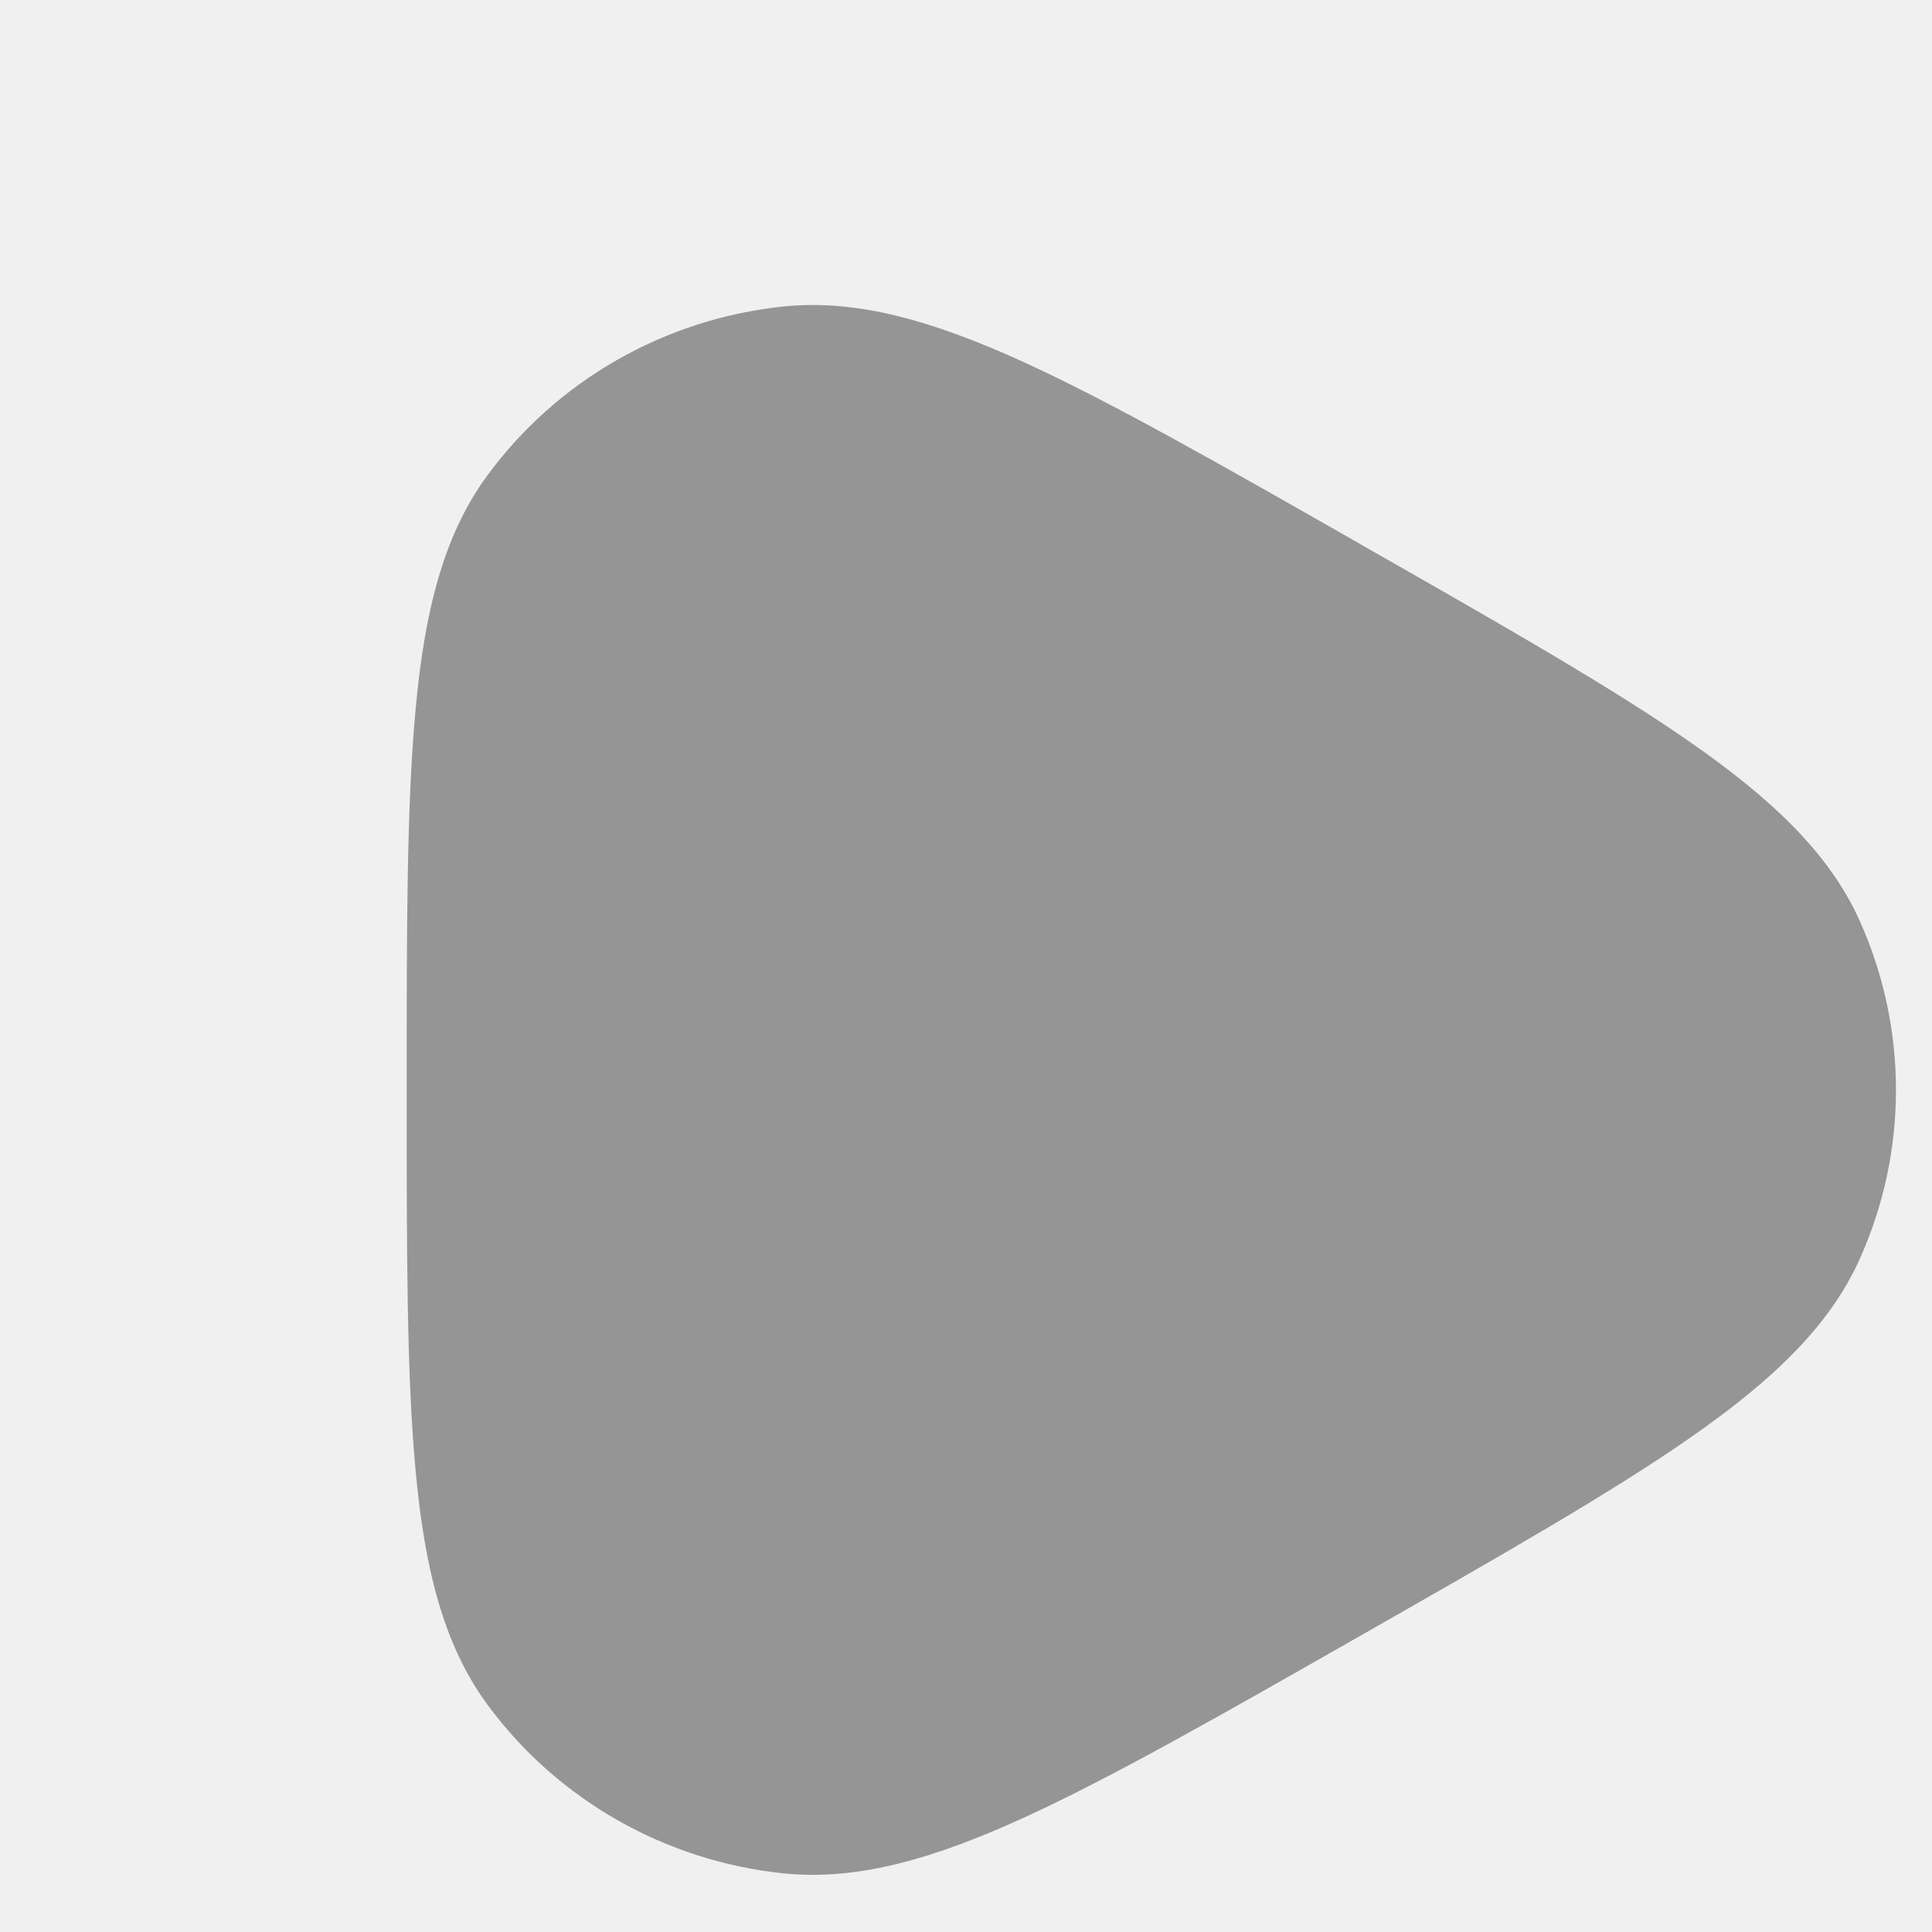
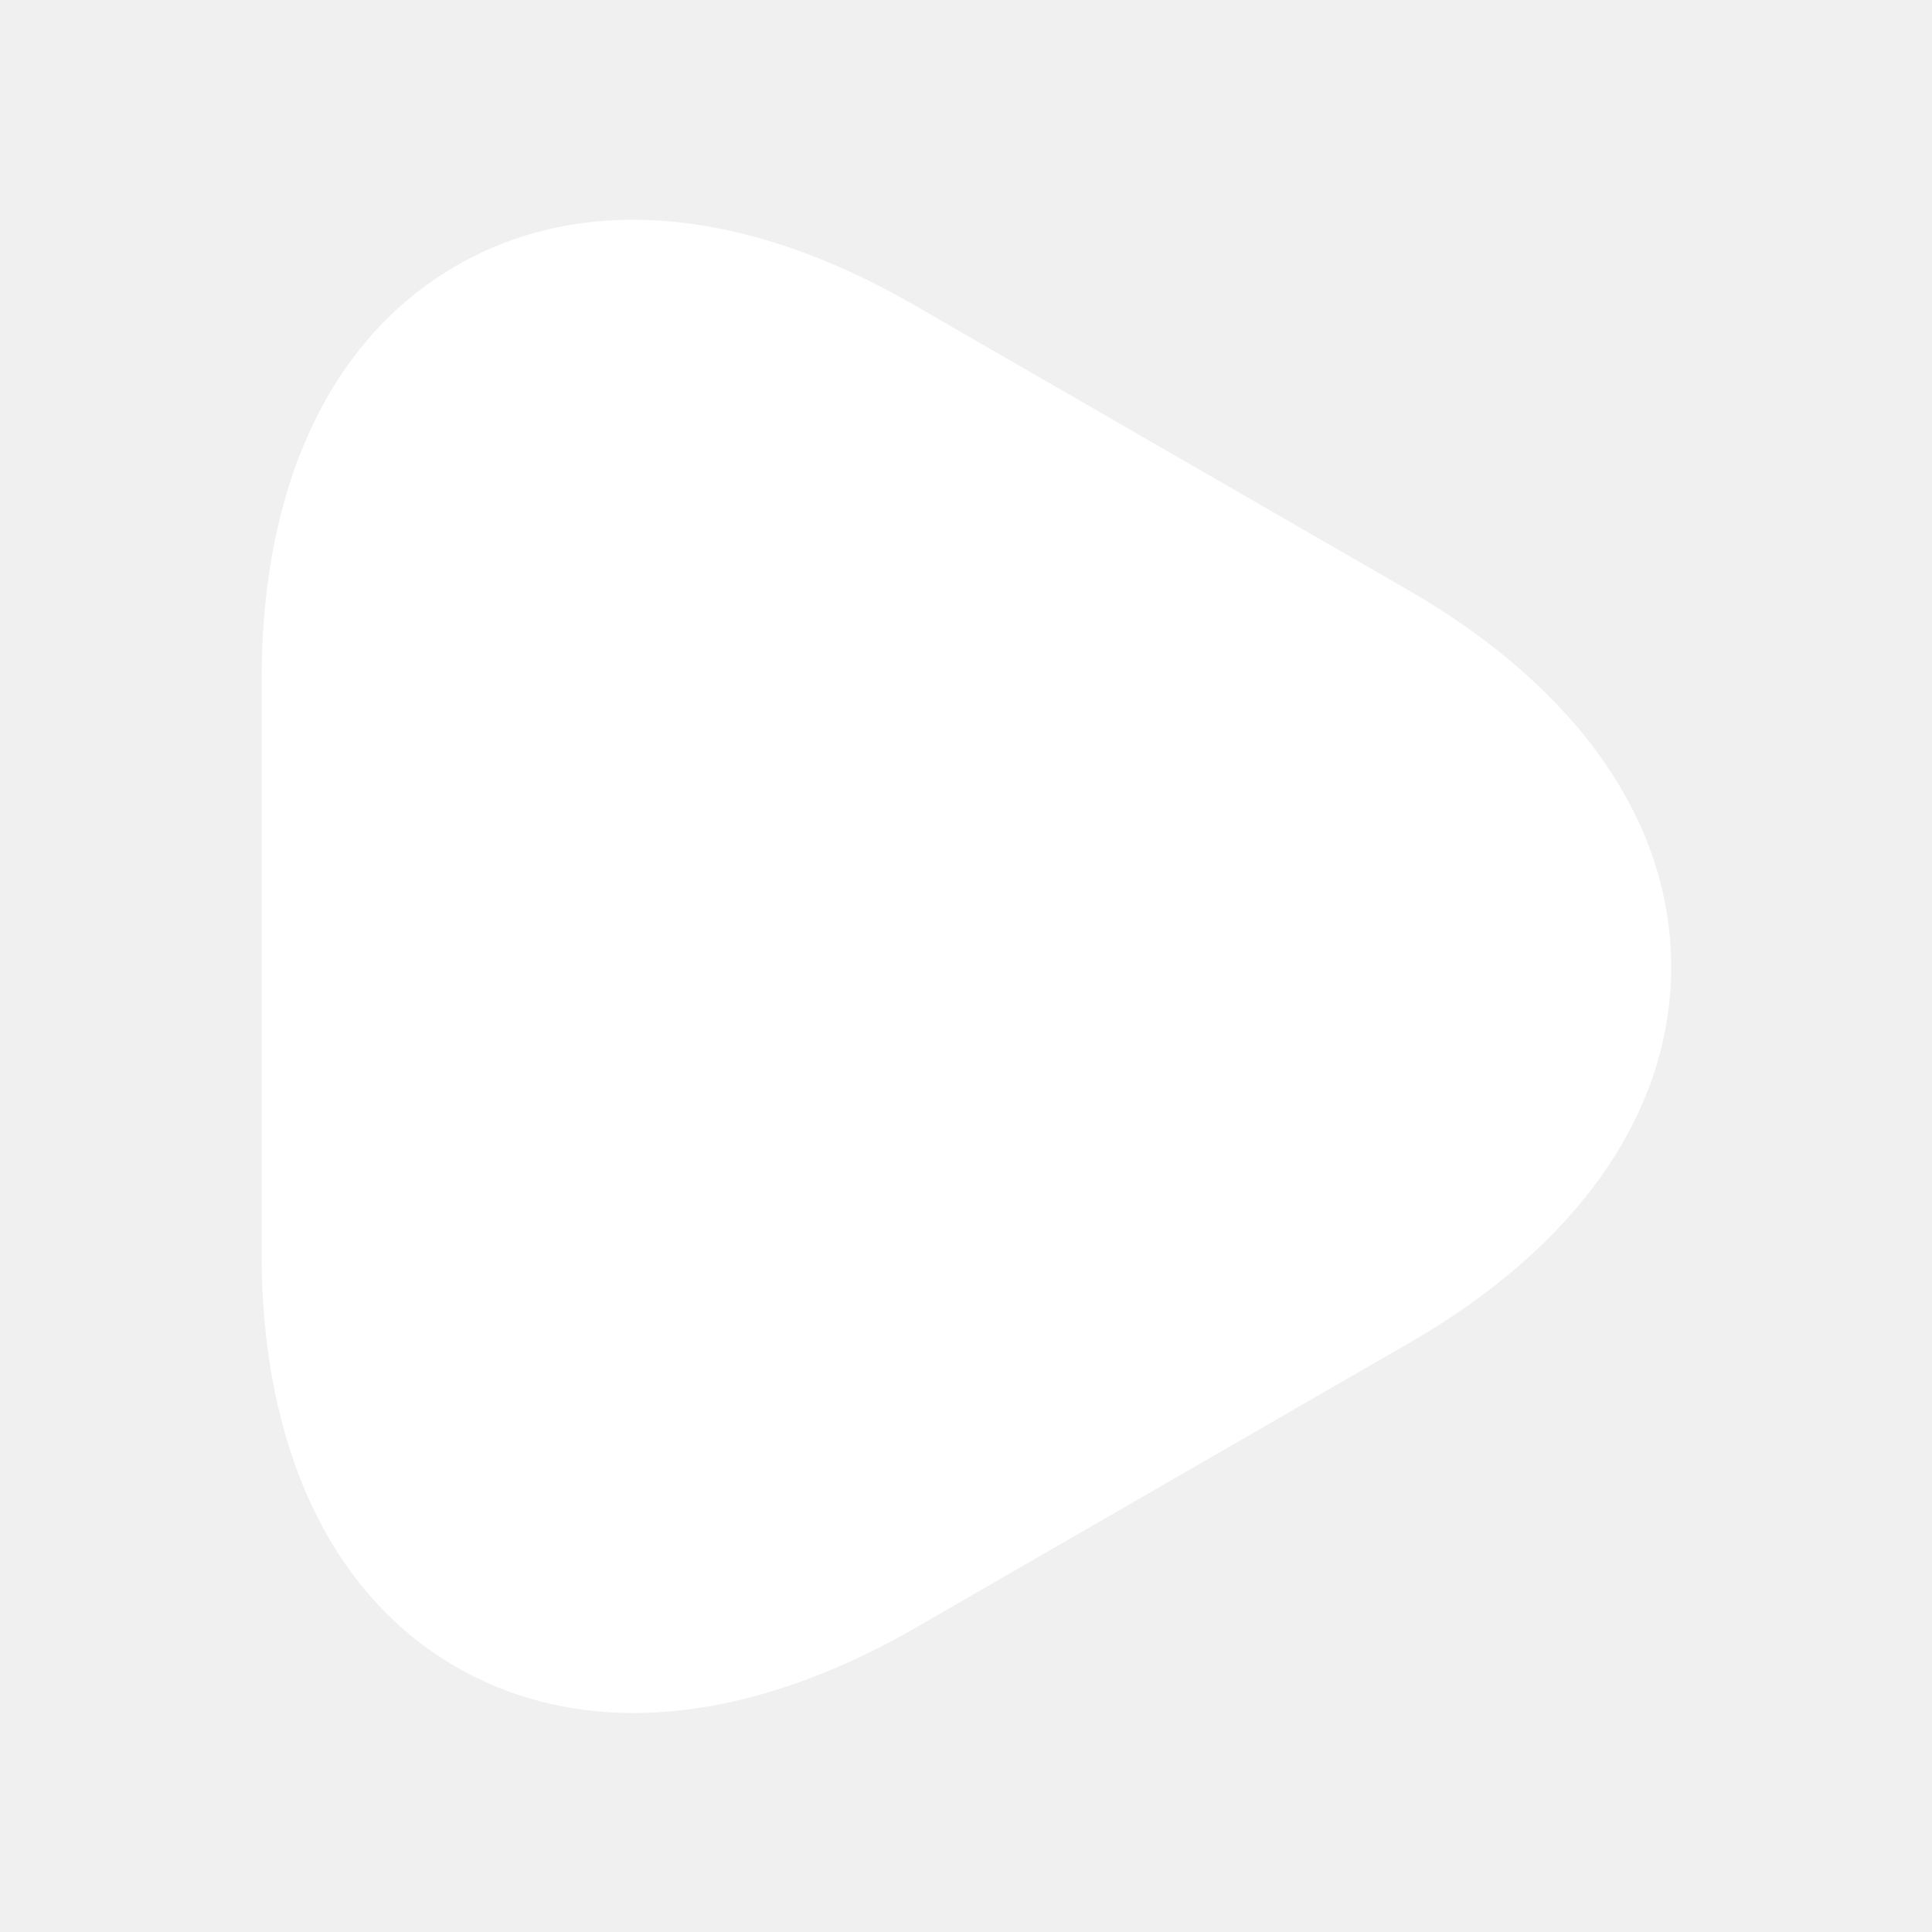
- <svg xmlns="http://www.w3.org/2000/svg" width="14" height="14" viewBox="0 0 14 14" fill="none">
-   <path d="M9.844 3.935C8.834 3.359 8.049 2.912 7.412 2.621C6.772 2.33 6.217 2.165 5.677 2.221C4.82 2.31 4.039 2.754 3.531 3.446C3.21 3.882 3.076 4.442 3.012 5.136C2.947 5.827 2.947 6.722 2.947 7.874V7.922C2.947 9.074 2.947 9.969 3.012 10.66C3.076 11.354 3.21 11.914 3.531 12.351C4.039 13.042 4.82 13.486 5.677 13.575C6.217 13.631 6.772 13.466 7.412 13.175C8.049 12.884 8.834 12.437 9.844 11.861L9.885 11.838C10.896 11.261 11.68 10.814 12.254 10.414C12.829 10.013 13.253 9.619 13.475 9.126C13.827 8.345 13.827 7.452 13.475 6.67C13.253 6.177 12.829 5.783 12.254 5.382C11.68 4.982 10.896 4.535 9.885 3.959L9.844 3.935Z" fill="#959595" />
+ <svg xmlns="http://www.w3.org/2000/svg" width="32" height="32" viewBox="0 0 32 32" fill="none">
+   <path d="M10.493 28.373C9.44 28.373 8.44 28.12 7.56 27.613C5.48 26.413 4.333 23.973 4.333 20.76V11.253C4.333 8.027 5.48 5.6 7.56 4.4C9.64 3.2 12.32 3.427 15.12 5.04L23.347 9.787C26.133 11.4 27.68 13.613 27.68 16.013C27.68 18.413 26.147 20.627 23.347 22.24L15.12 26.987C13.507 27.907 11.933 28.373 10.493 28.373Z" fill="white" />
</svg>
